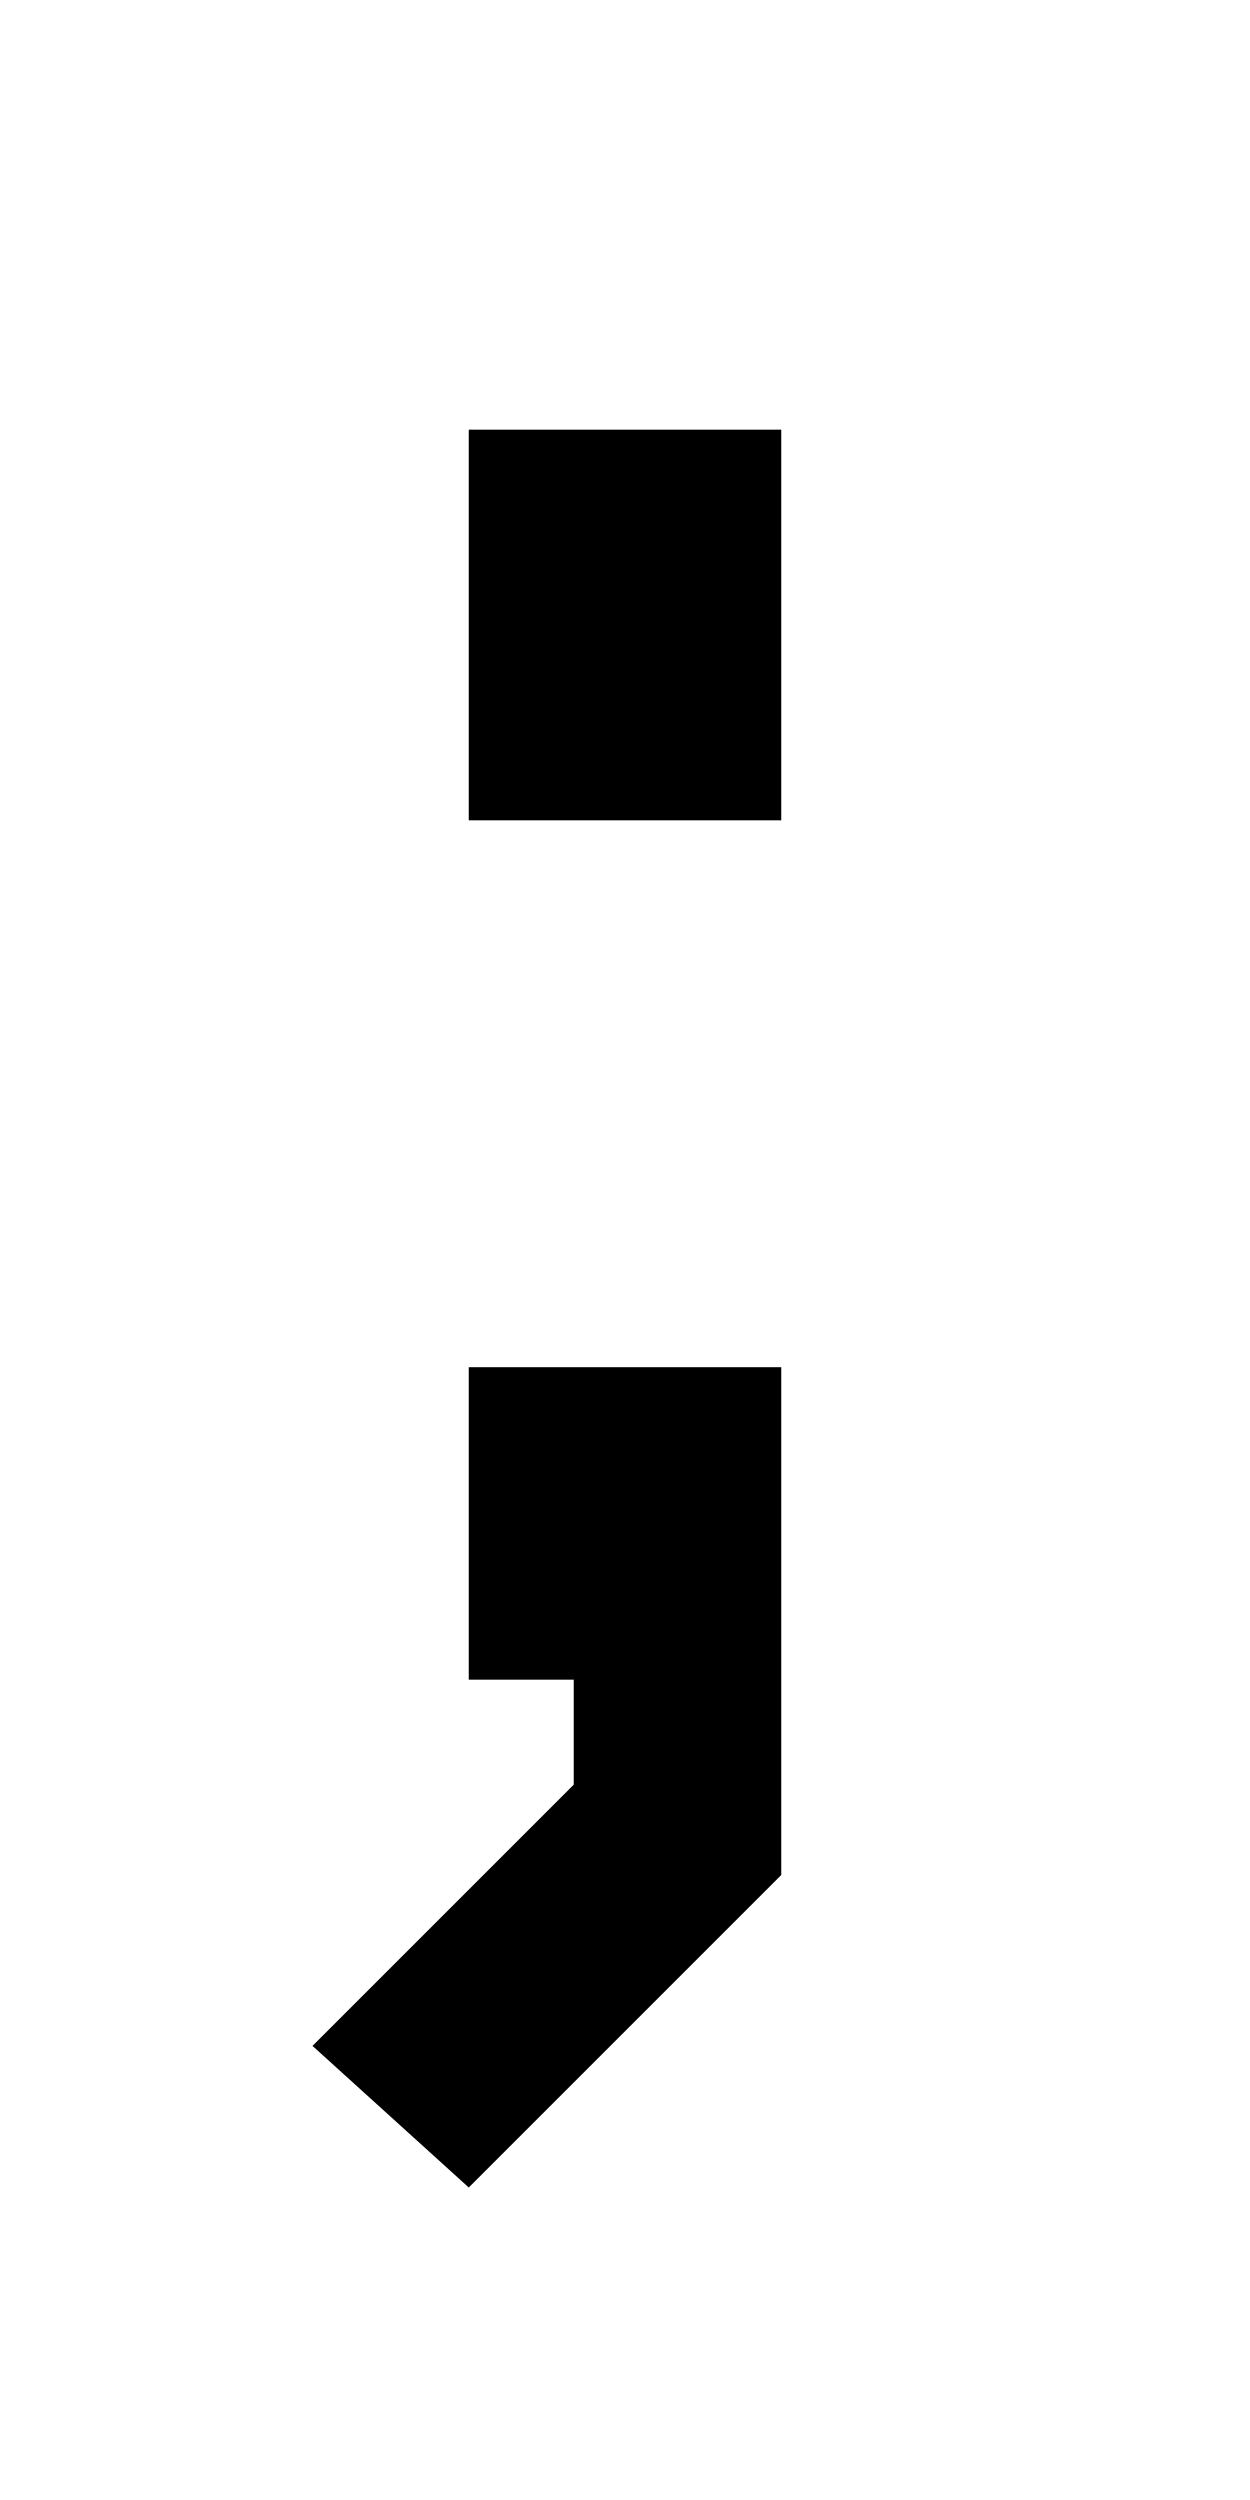
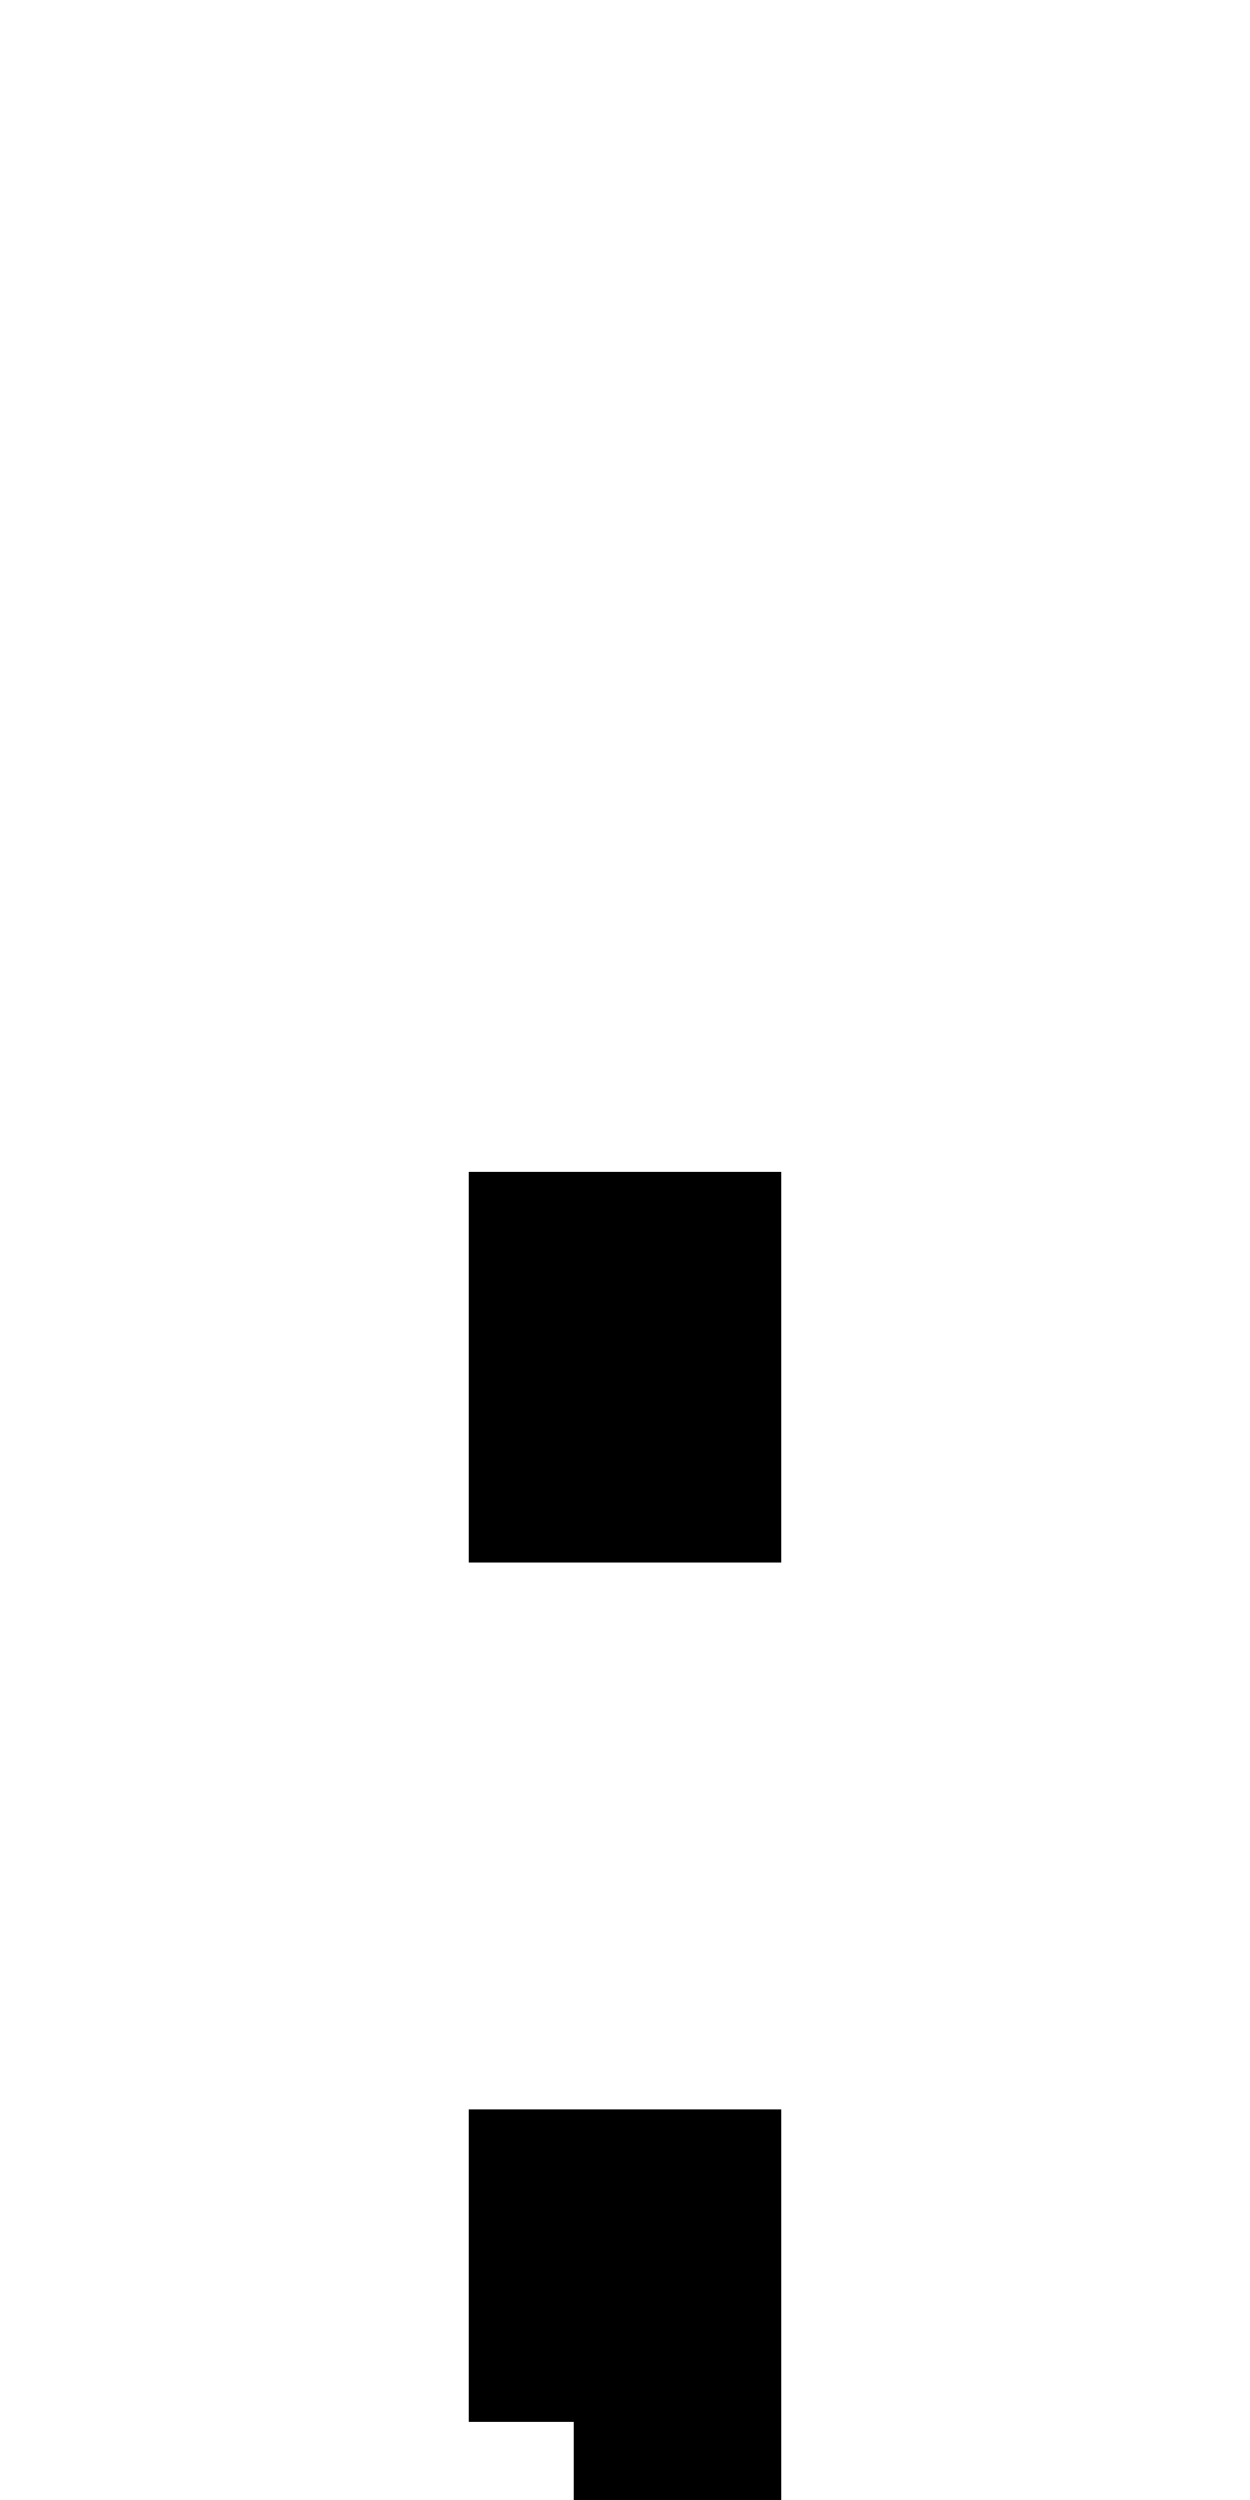
- <svg xmlns="http://www.w3.org/2000/svg" version="1.1" width="1024" height="2048" id="svg3355">
-   <defs id="defs3357" />
-   <path d="m 384,352 0,320 256,0 0,-320 -256,0 z m 0,768 0,256 86,0 0,86 -214,214 128,116 256,-256 0,-416 -256,0 z" id="path5970" style="fill:#000000;fill-opacity:1;stroke:none;display:inline" />
+ <svg xmlns="http://www.w3.org/2000/svg" version="1.1" viewBox="0 -410 1024 2048">
+   <g transform="matrix(1 0 0 -1 0 1638)">
+     <path fill="currentColor" d="M384 1088h256v-320h-256v320zM384 320h256v-416l-256 -256l-128 116l214 214v86h-86v256z" />
+   </g>
</svg>
